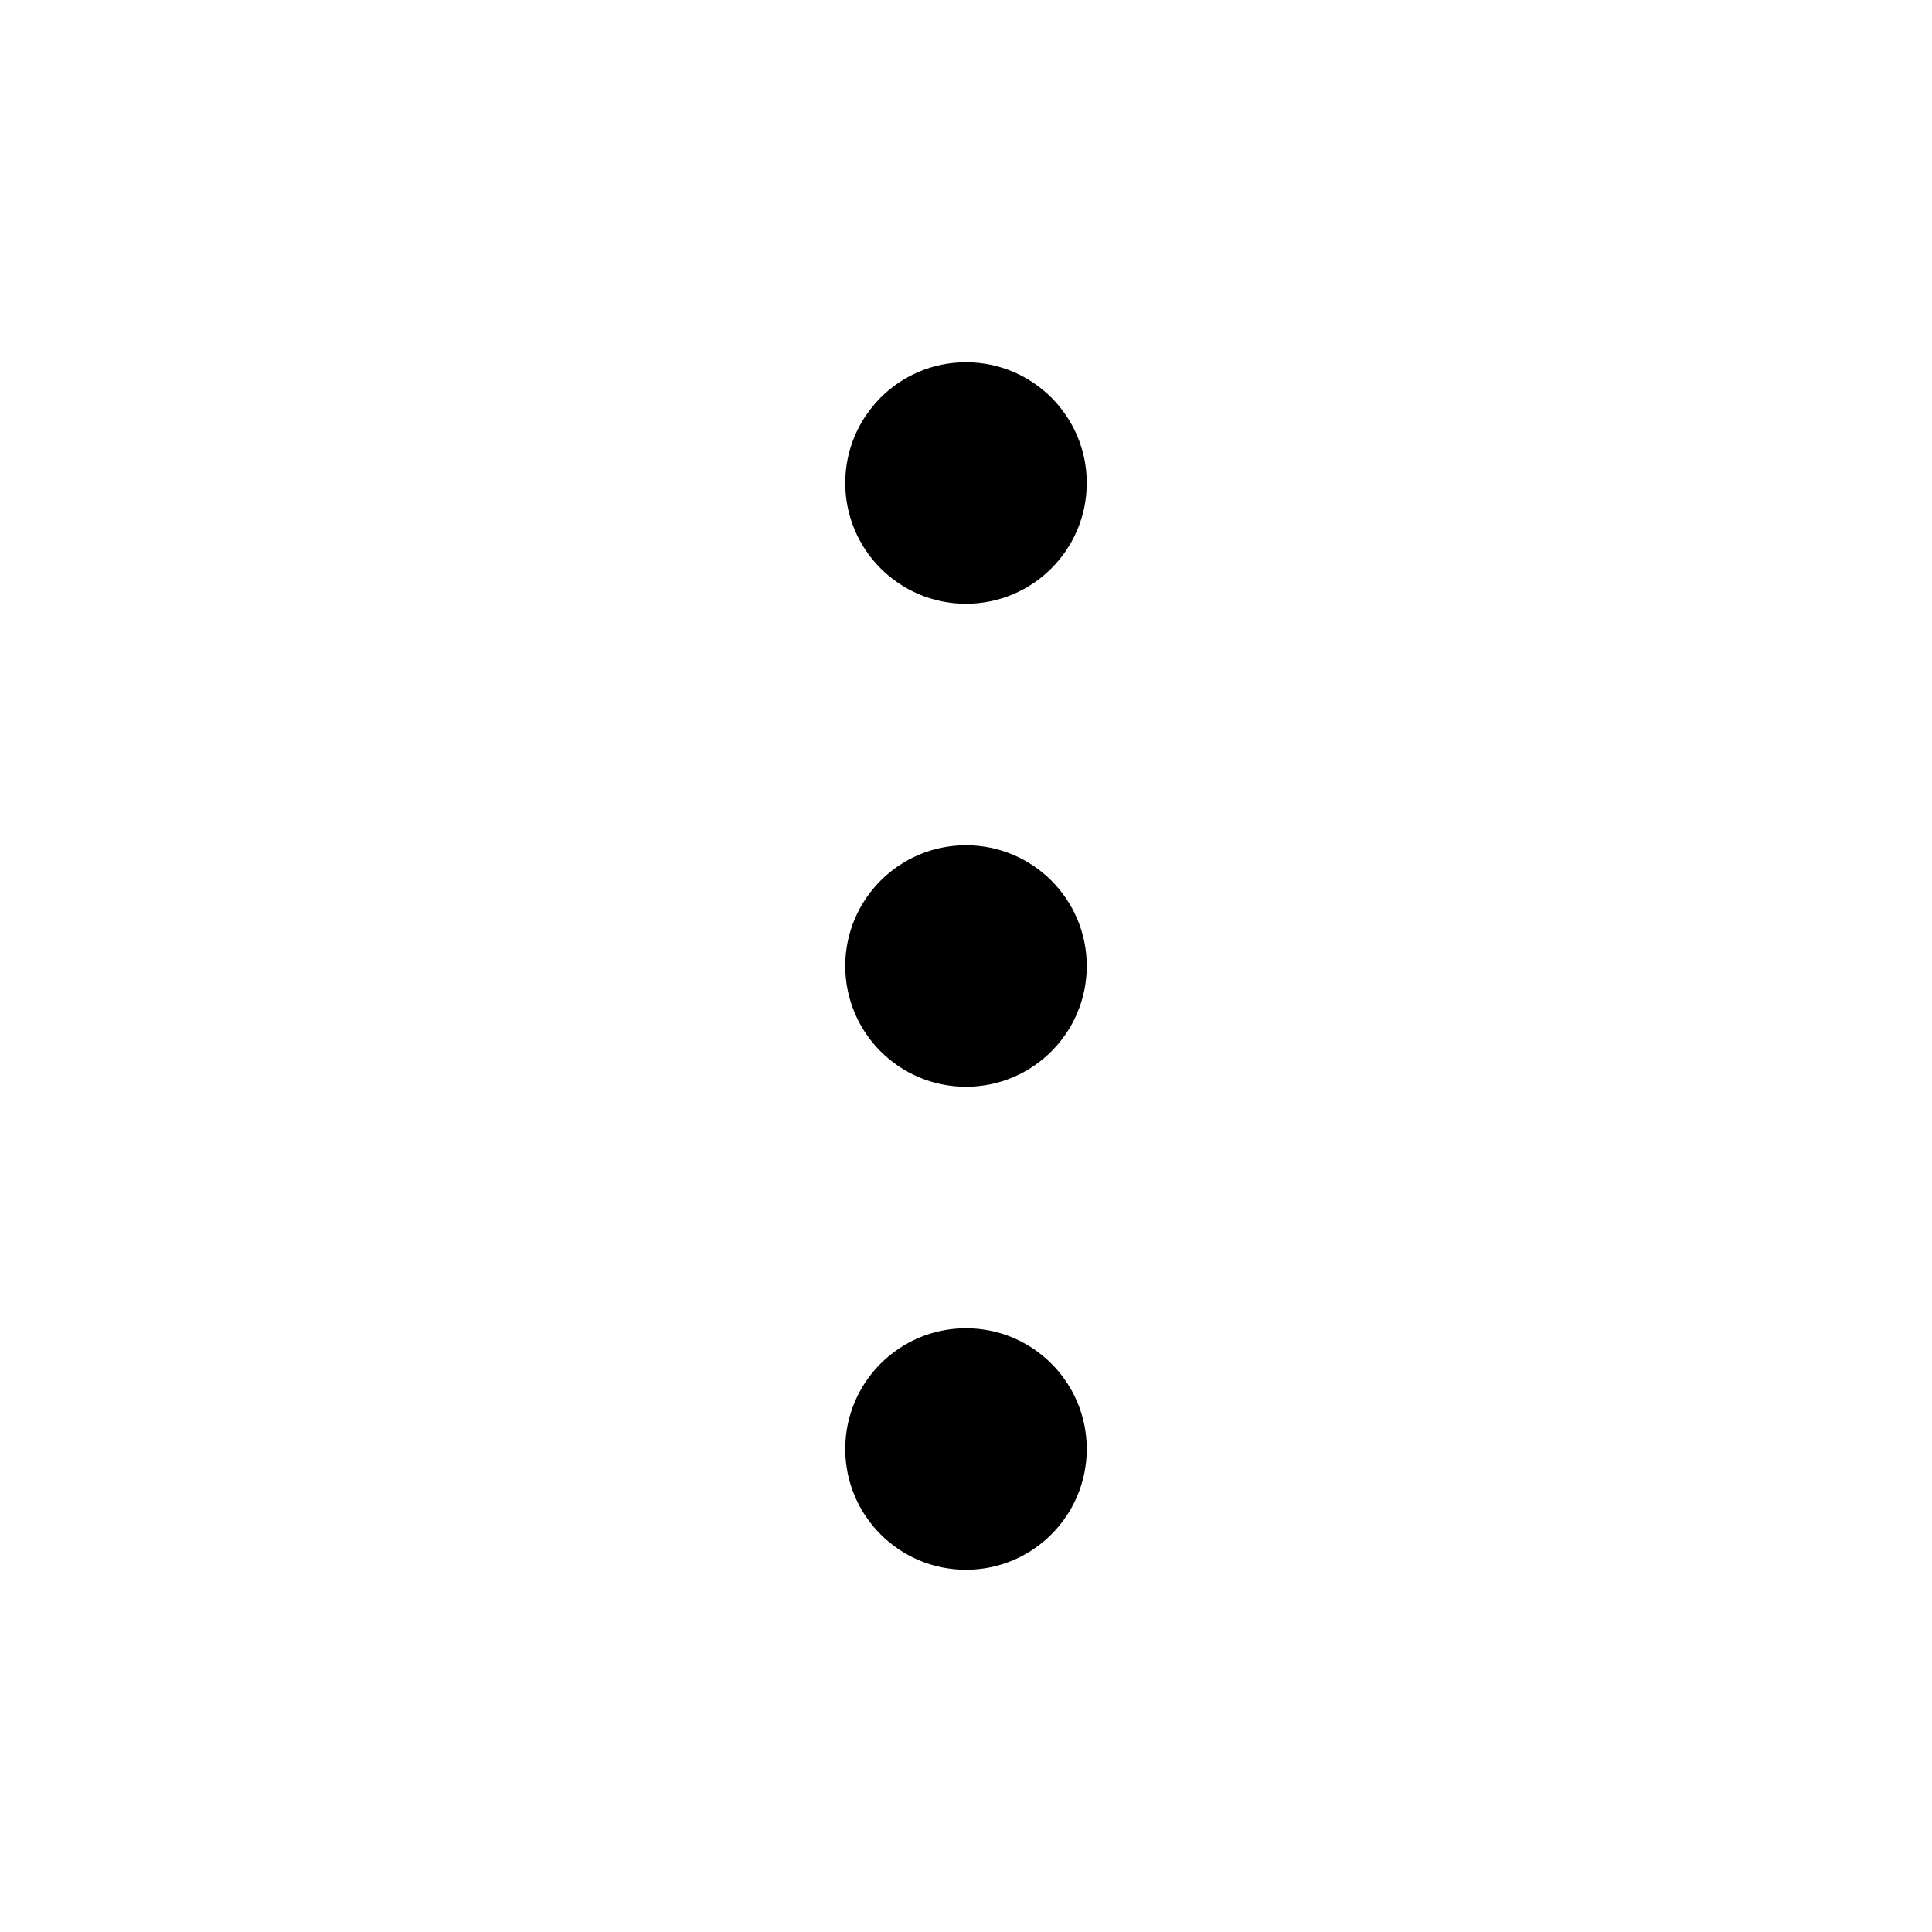
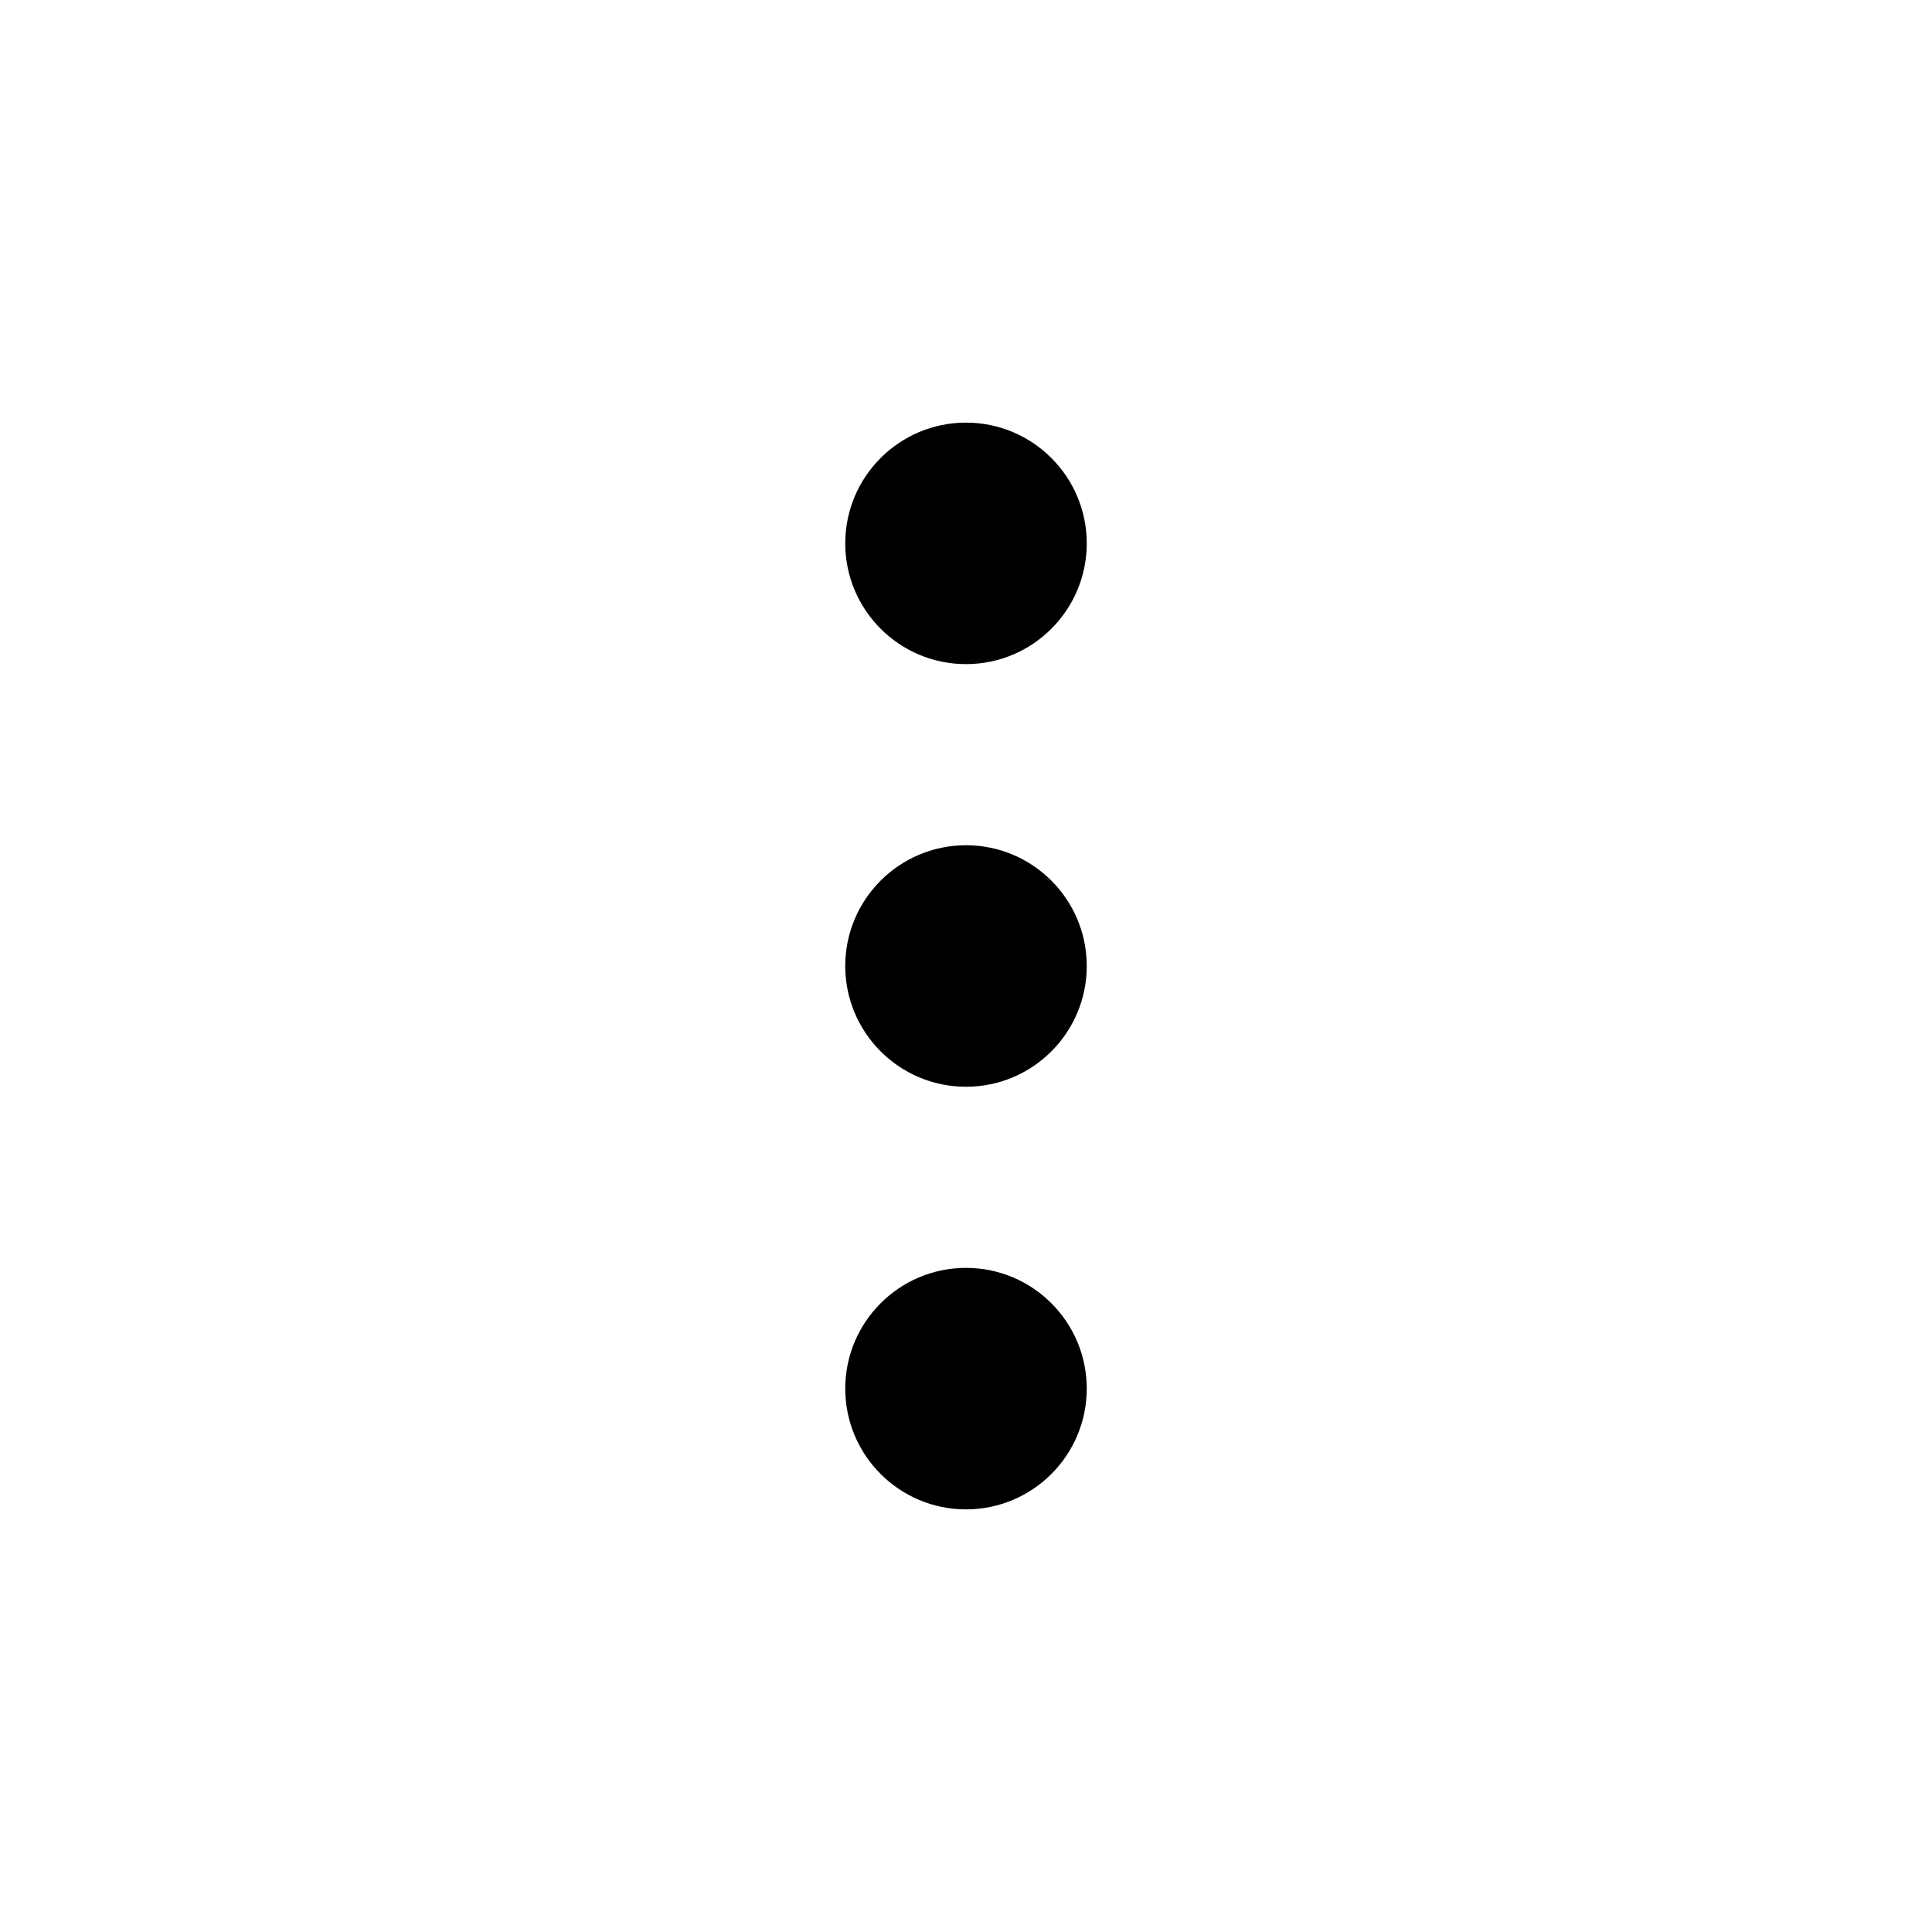
<svg xmlns="http://www.w3.org/2000/svg" width="16" height="16" viewBox="0 0 16 16" fill="none">
-   <circle cx="8" cy="8" r="1" fill="black" />
-   <circle cx="8" cy="12" r="1" fill="black" />
-   <circle cx="8" cy="4" r="1" fill="black" />
+   <path d="M9 8C9 8.552 8.552 9 8 9C7.448 9 7 8.552 7 8C7 7.448 7.448 7 8 7C8.552 7 9 7.448 9 8Z" fill="black" />
+   <path d="M9 11.5C9 12.052 8.552 12.5 8 12.5C7.448 12.5 7 12.052 7 11.5C7 10.948 7.448 10.5 8 10.5C8.552 10.5 9 10.948 9 11.5Z" fill="black" />
+   <path d="M9 4.5C9 5.052 8.552 5.5 8 5.5C7.448 5.5 7 5.052 7 4.5C7 3.948 7.448 3.5 8 3.5C8.552 3.5 9 3.948 9 4.5Z" fill="black" />
</svg>
